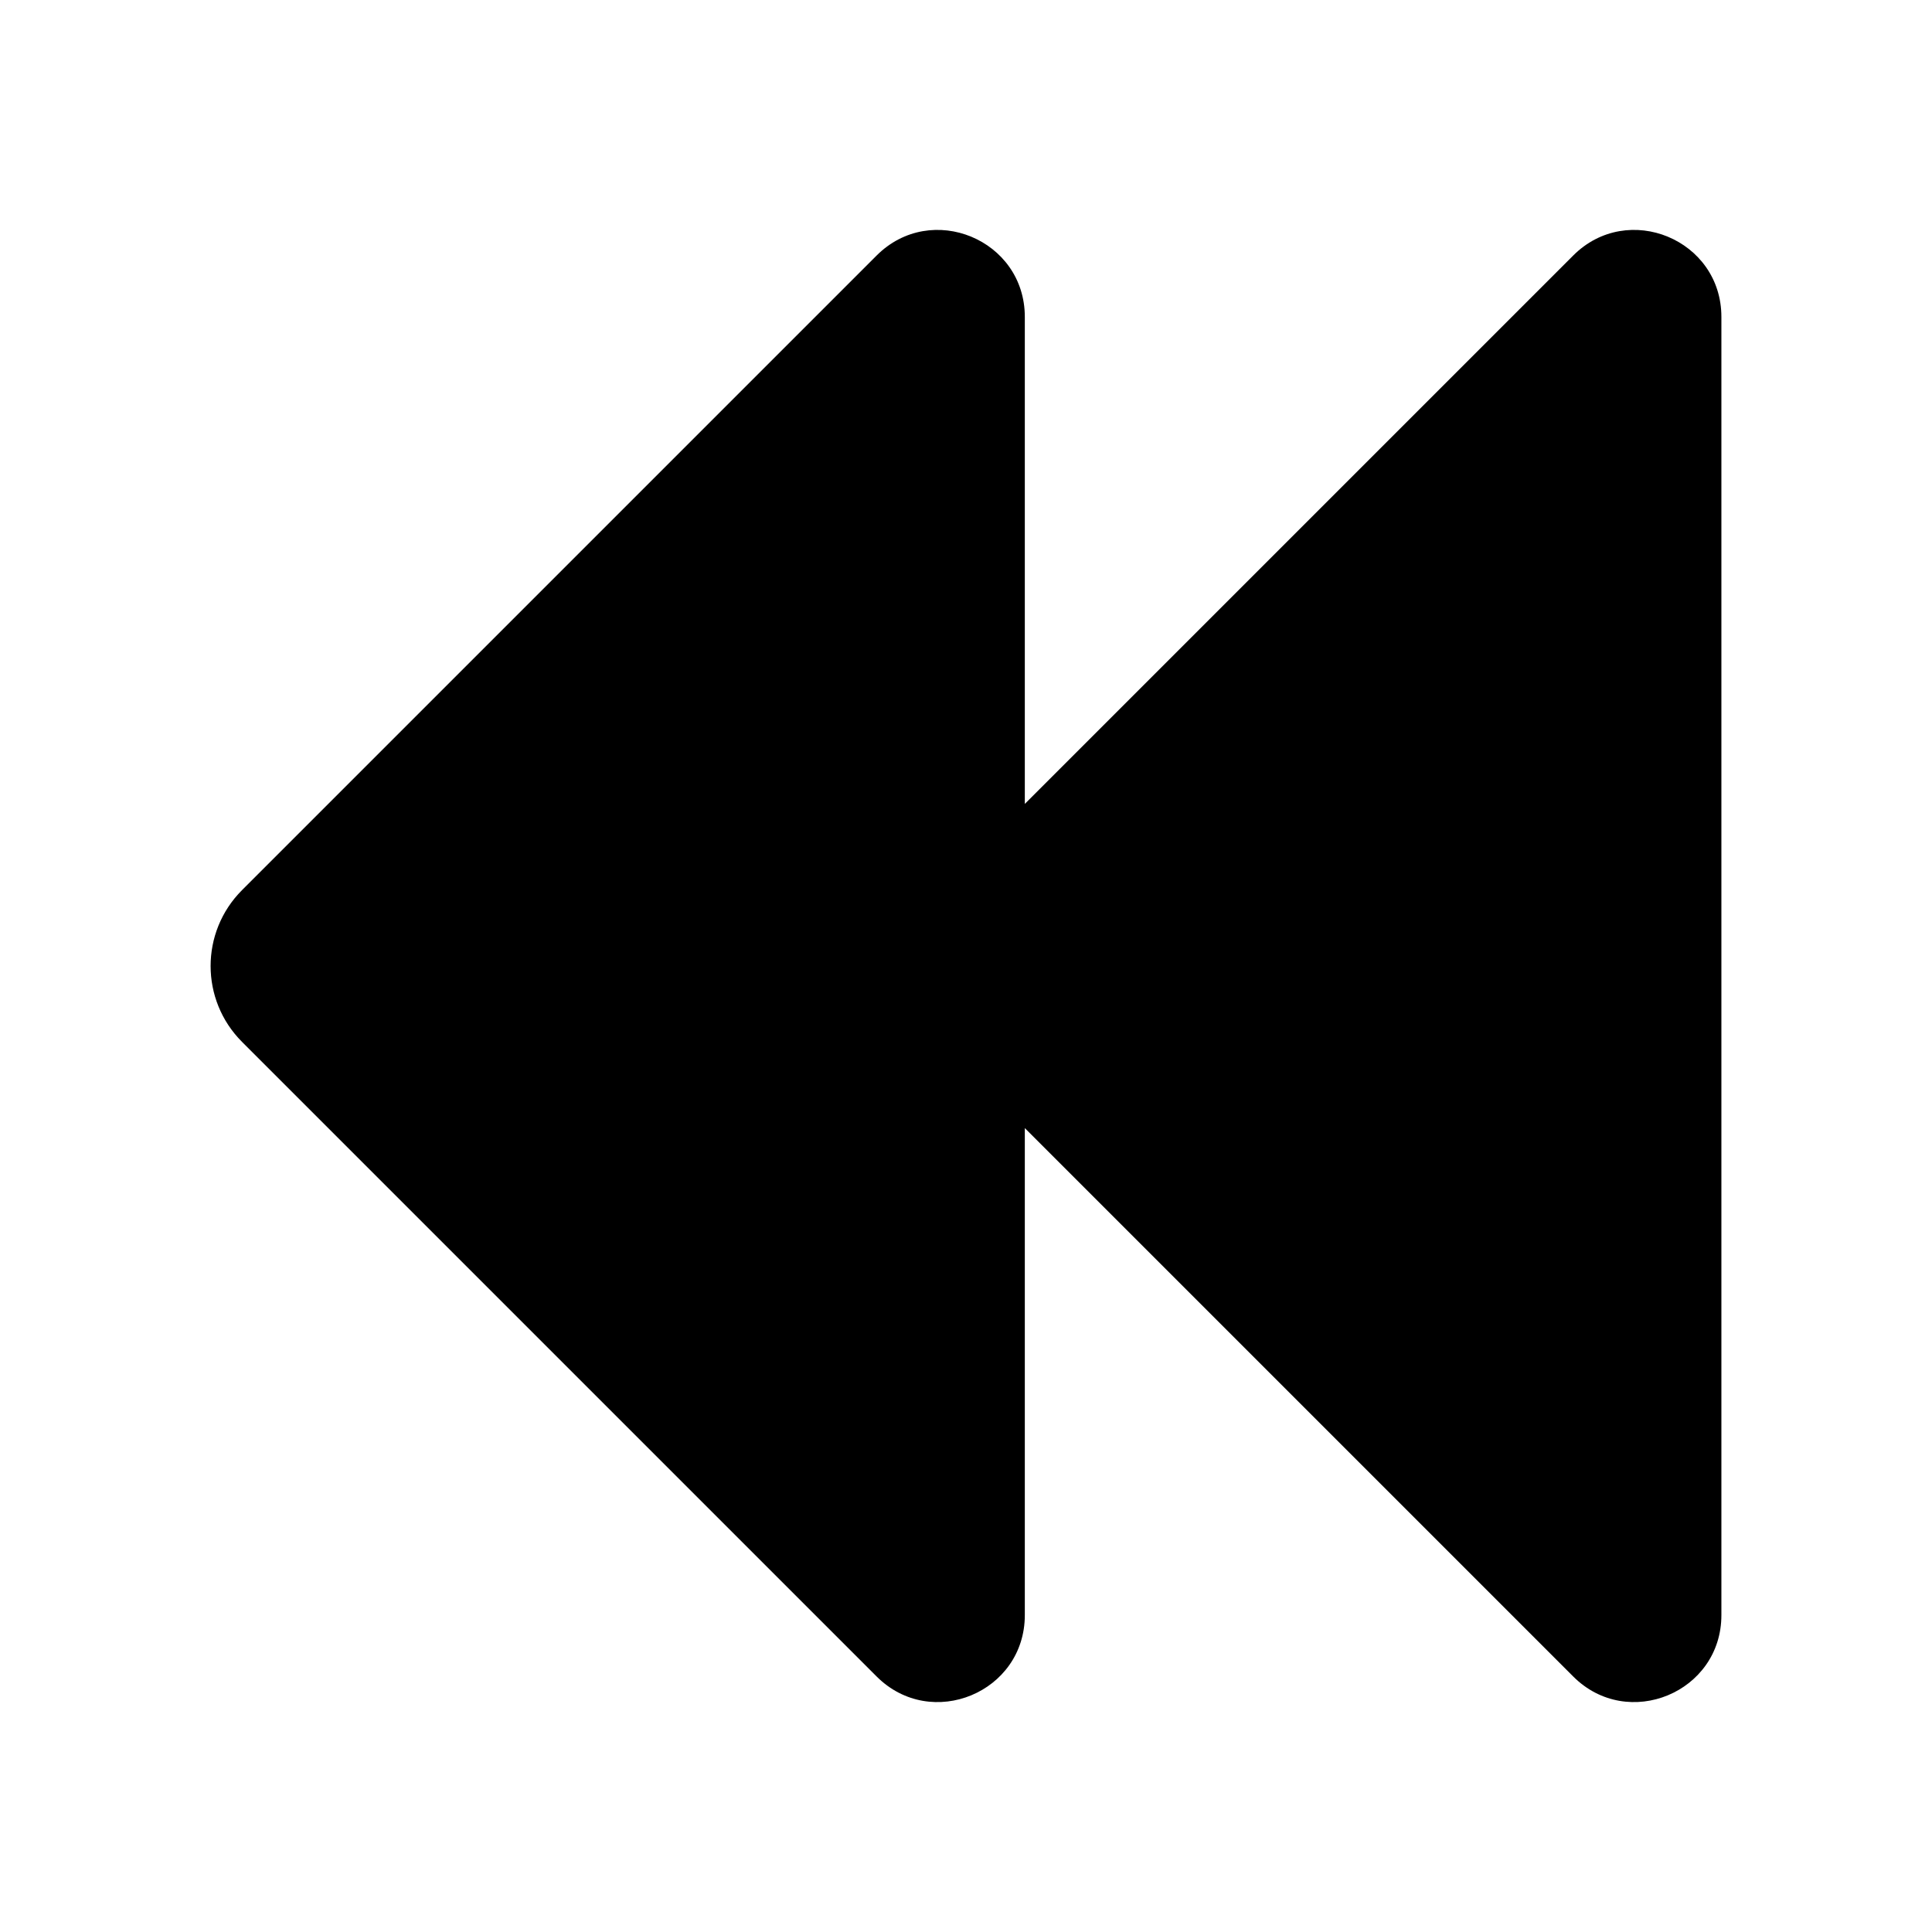
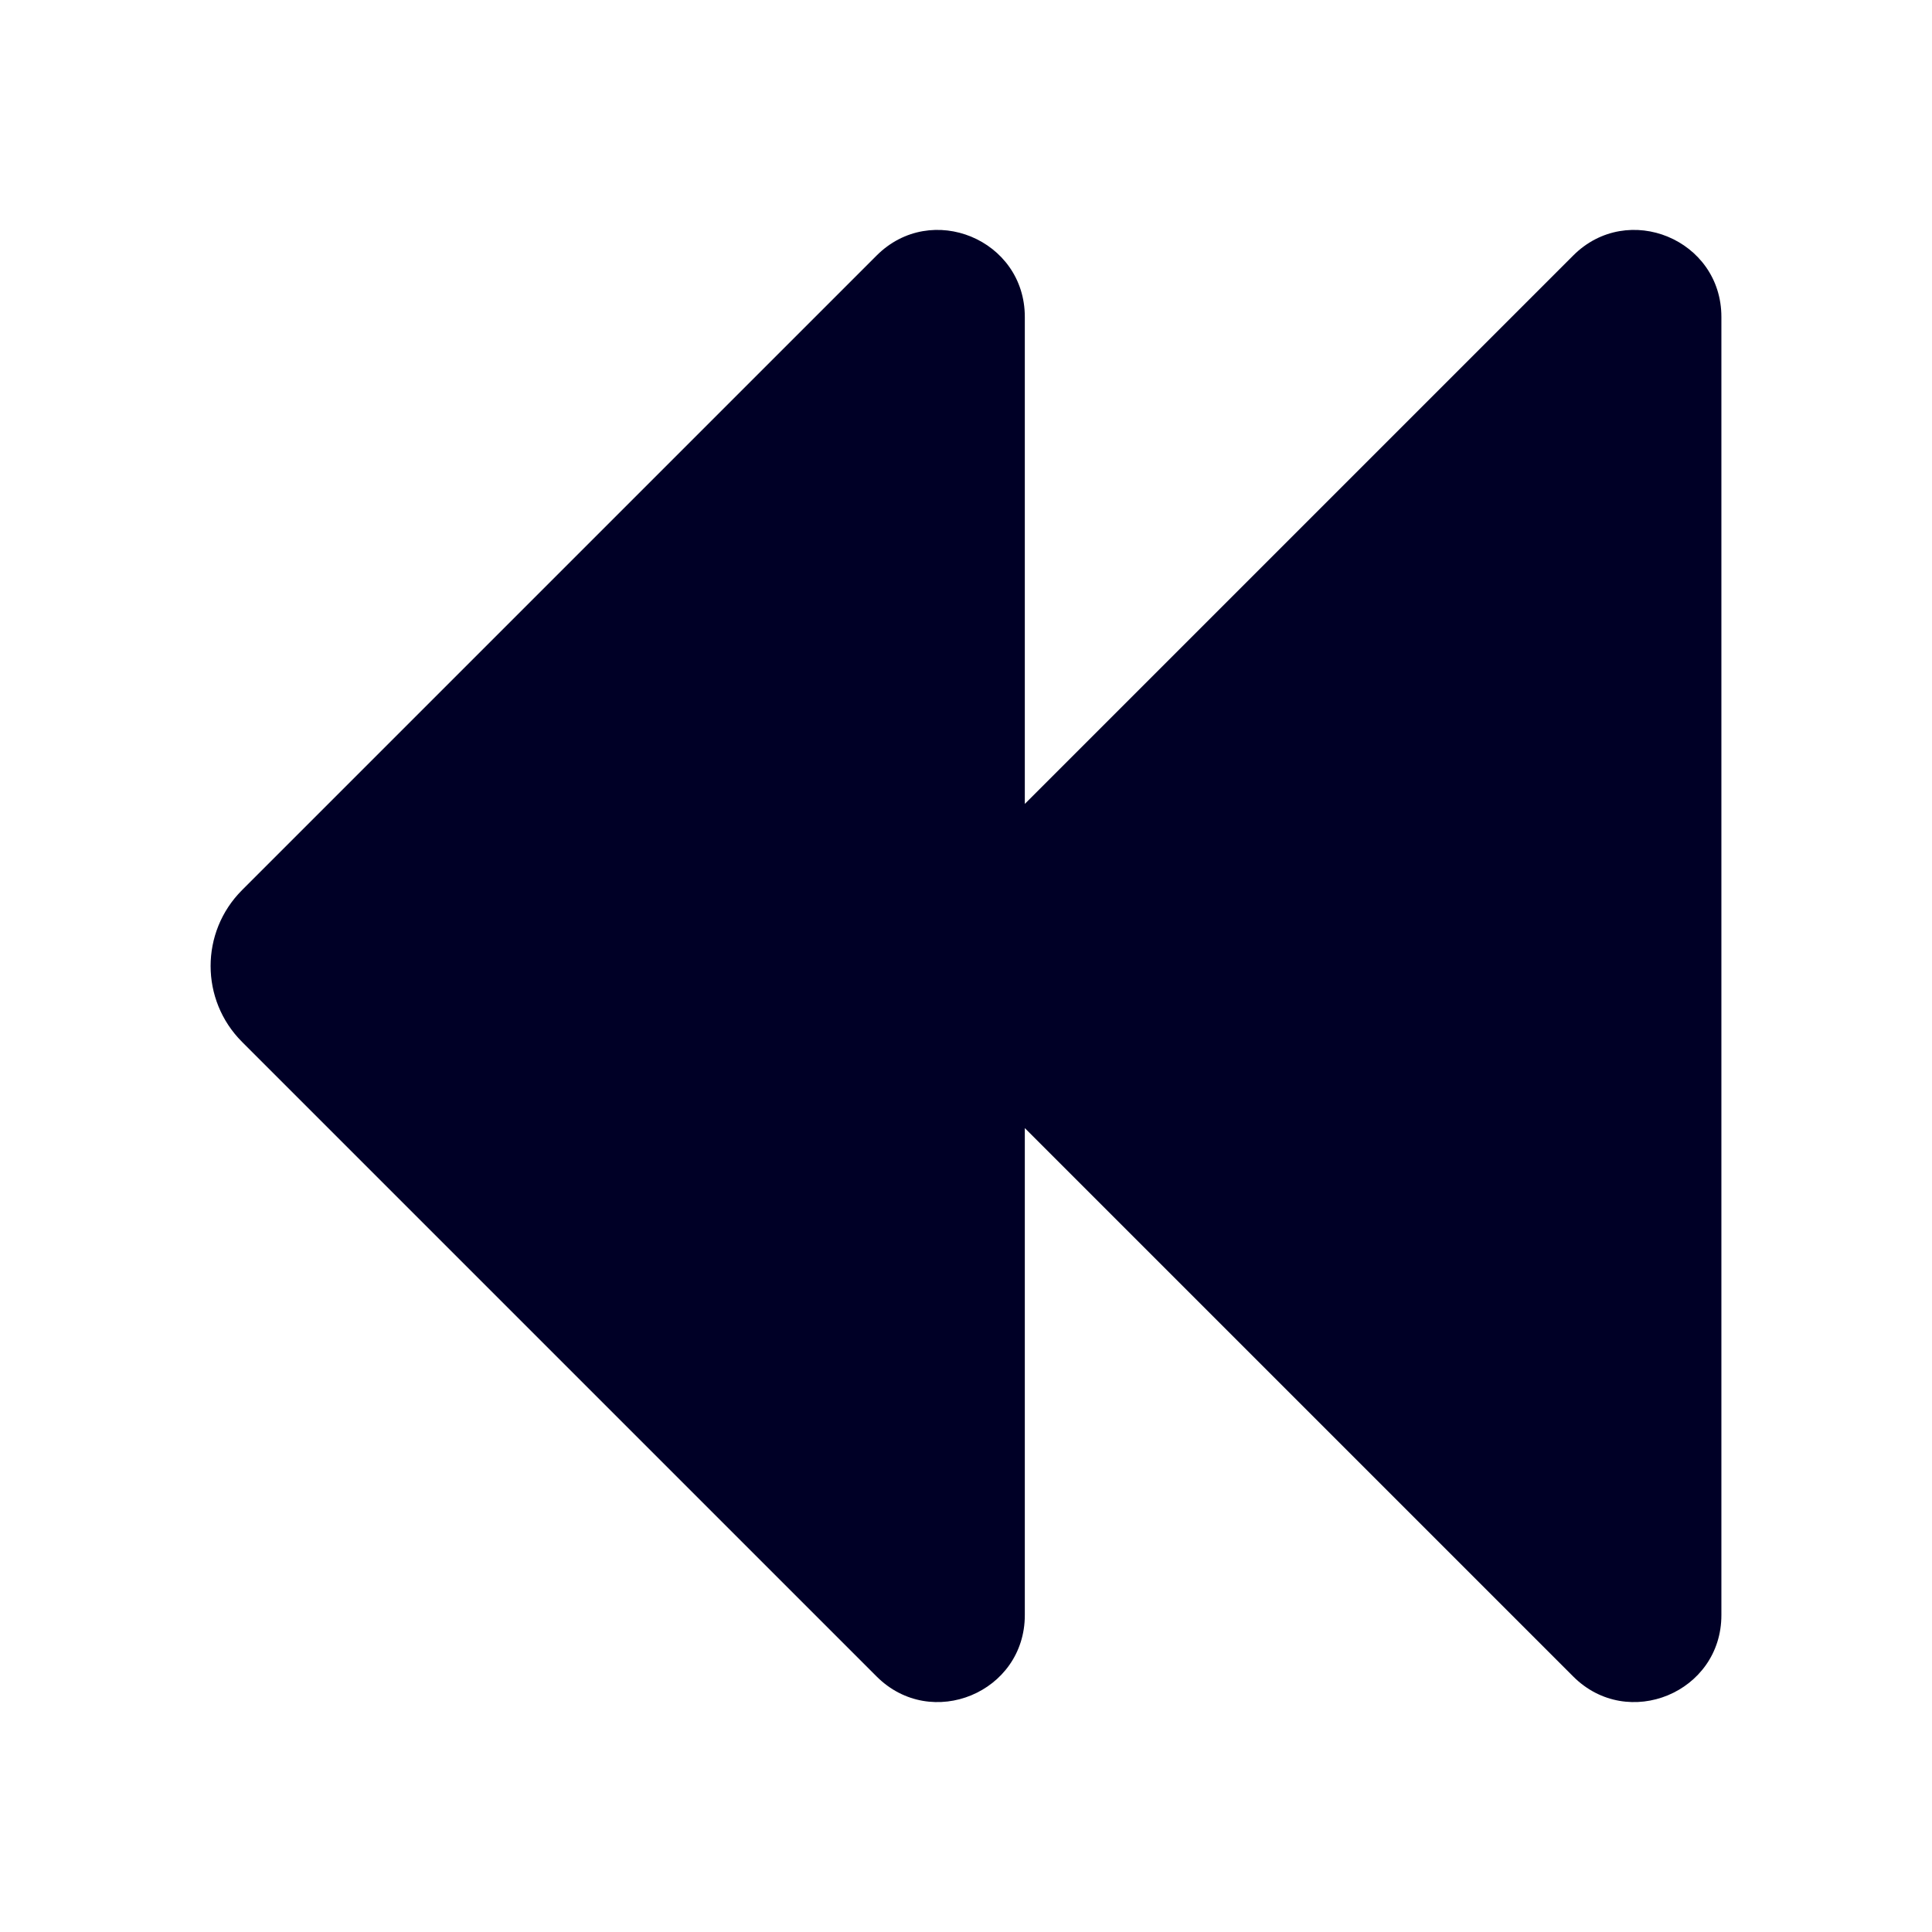
<svg xmlns="http://www.w3.org/2000/svg" width="450" height="450" viewBox="0 0 450 450">
-   <path d="M366.433,59.512,238.699,187.246V73.807c0-18.011-21.776-27.031-34.512-14.295L56.377,207.323a25,25,0,0,0,0,35.355L204.187,390.488c12.736,12.736,34.512,3.716,34.512-14.295V262.754L366.433,390.488c12.736,12.736,34.512,3.716,34.512-14.295V73.807C400.945,55.796,379.169,46.776,366.433,59.512Z" />
+   <path d="M366.433,59.512,238.699,187.246V73.807c0-18.011-21.776-27.031-34.512-14.295L56.377,207.323a25,25,0,0,0,0,35.355L204.187,390.488c12.736,12.736,34.512,3.716,34.512-14.295V262.754L366.433,390.488c12.736,12.736,34.512,3.716,34.512-14.295V73.807C400.945,55.796,379.169,46.776,366.433,59.512Z" style="fill: #000026" />
</svg>
